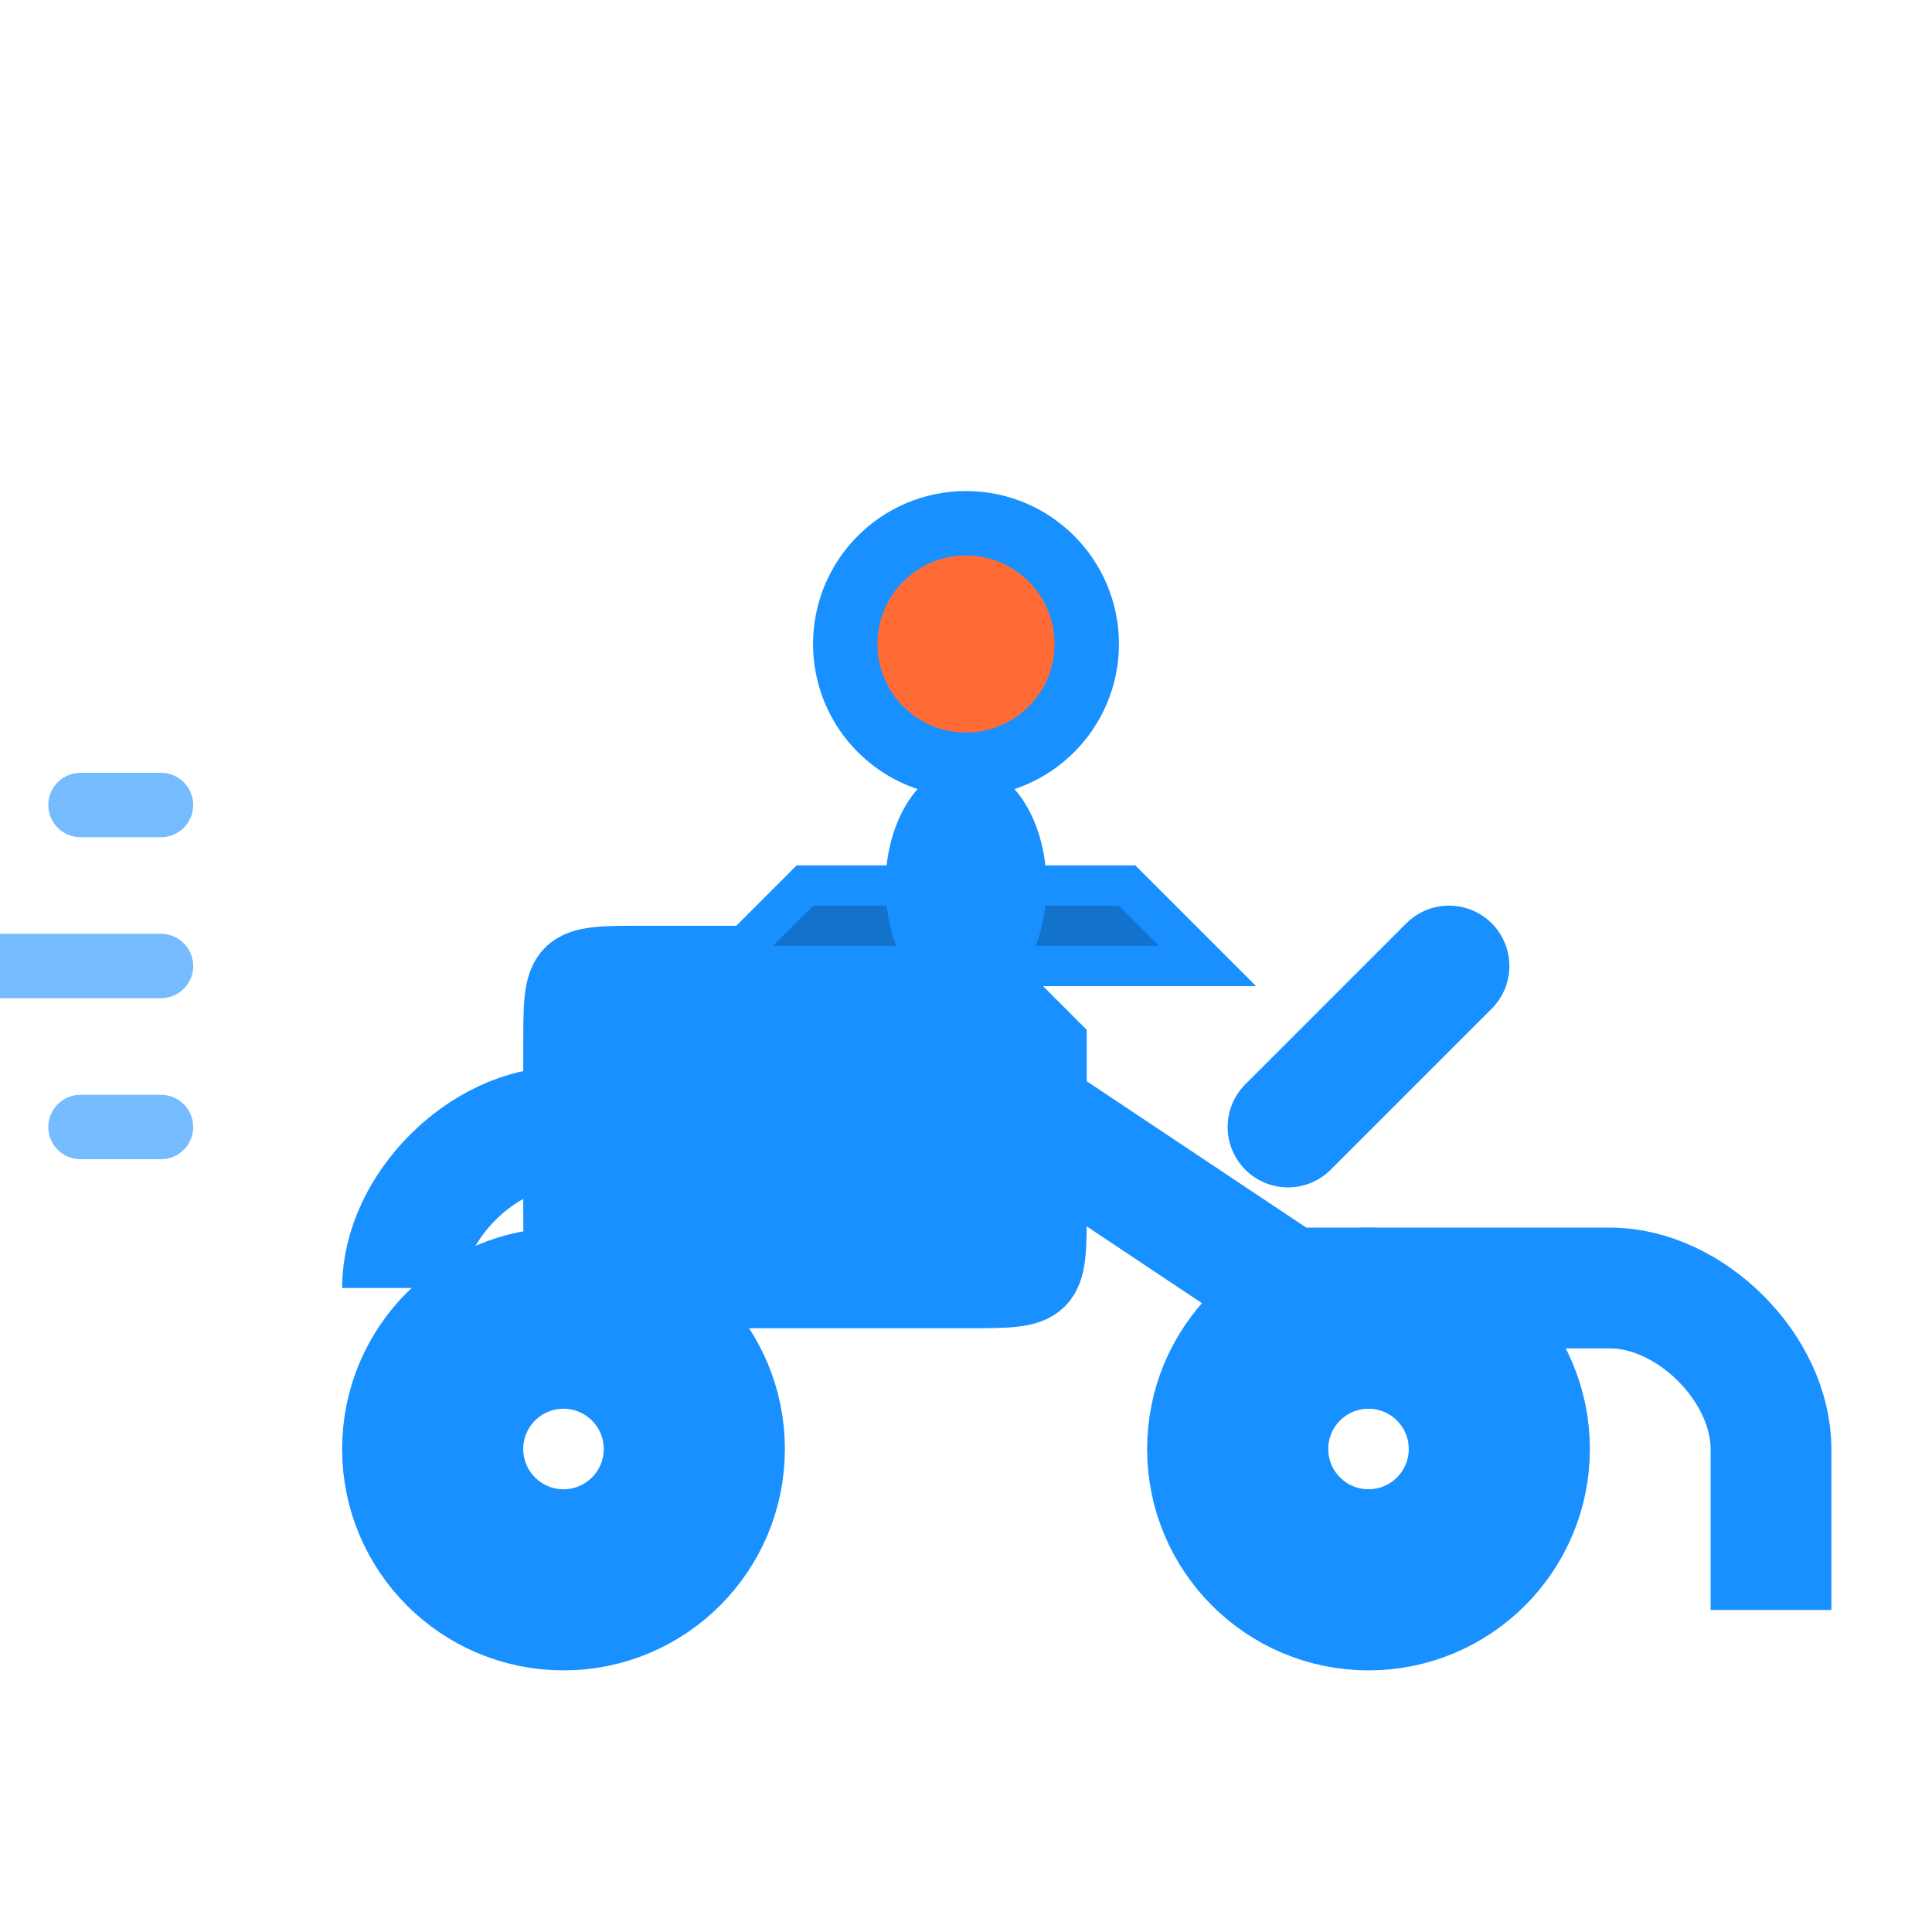
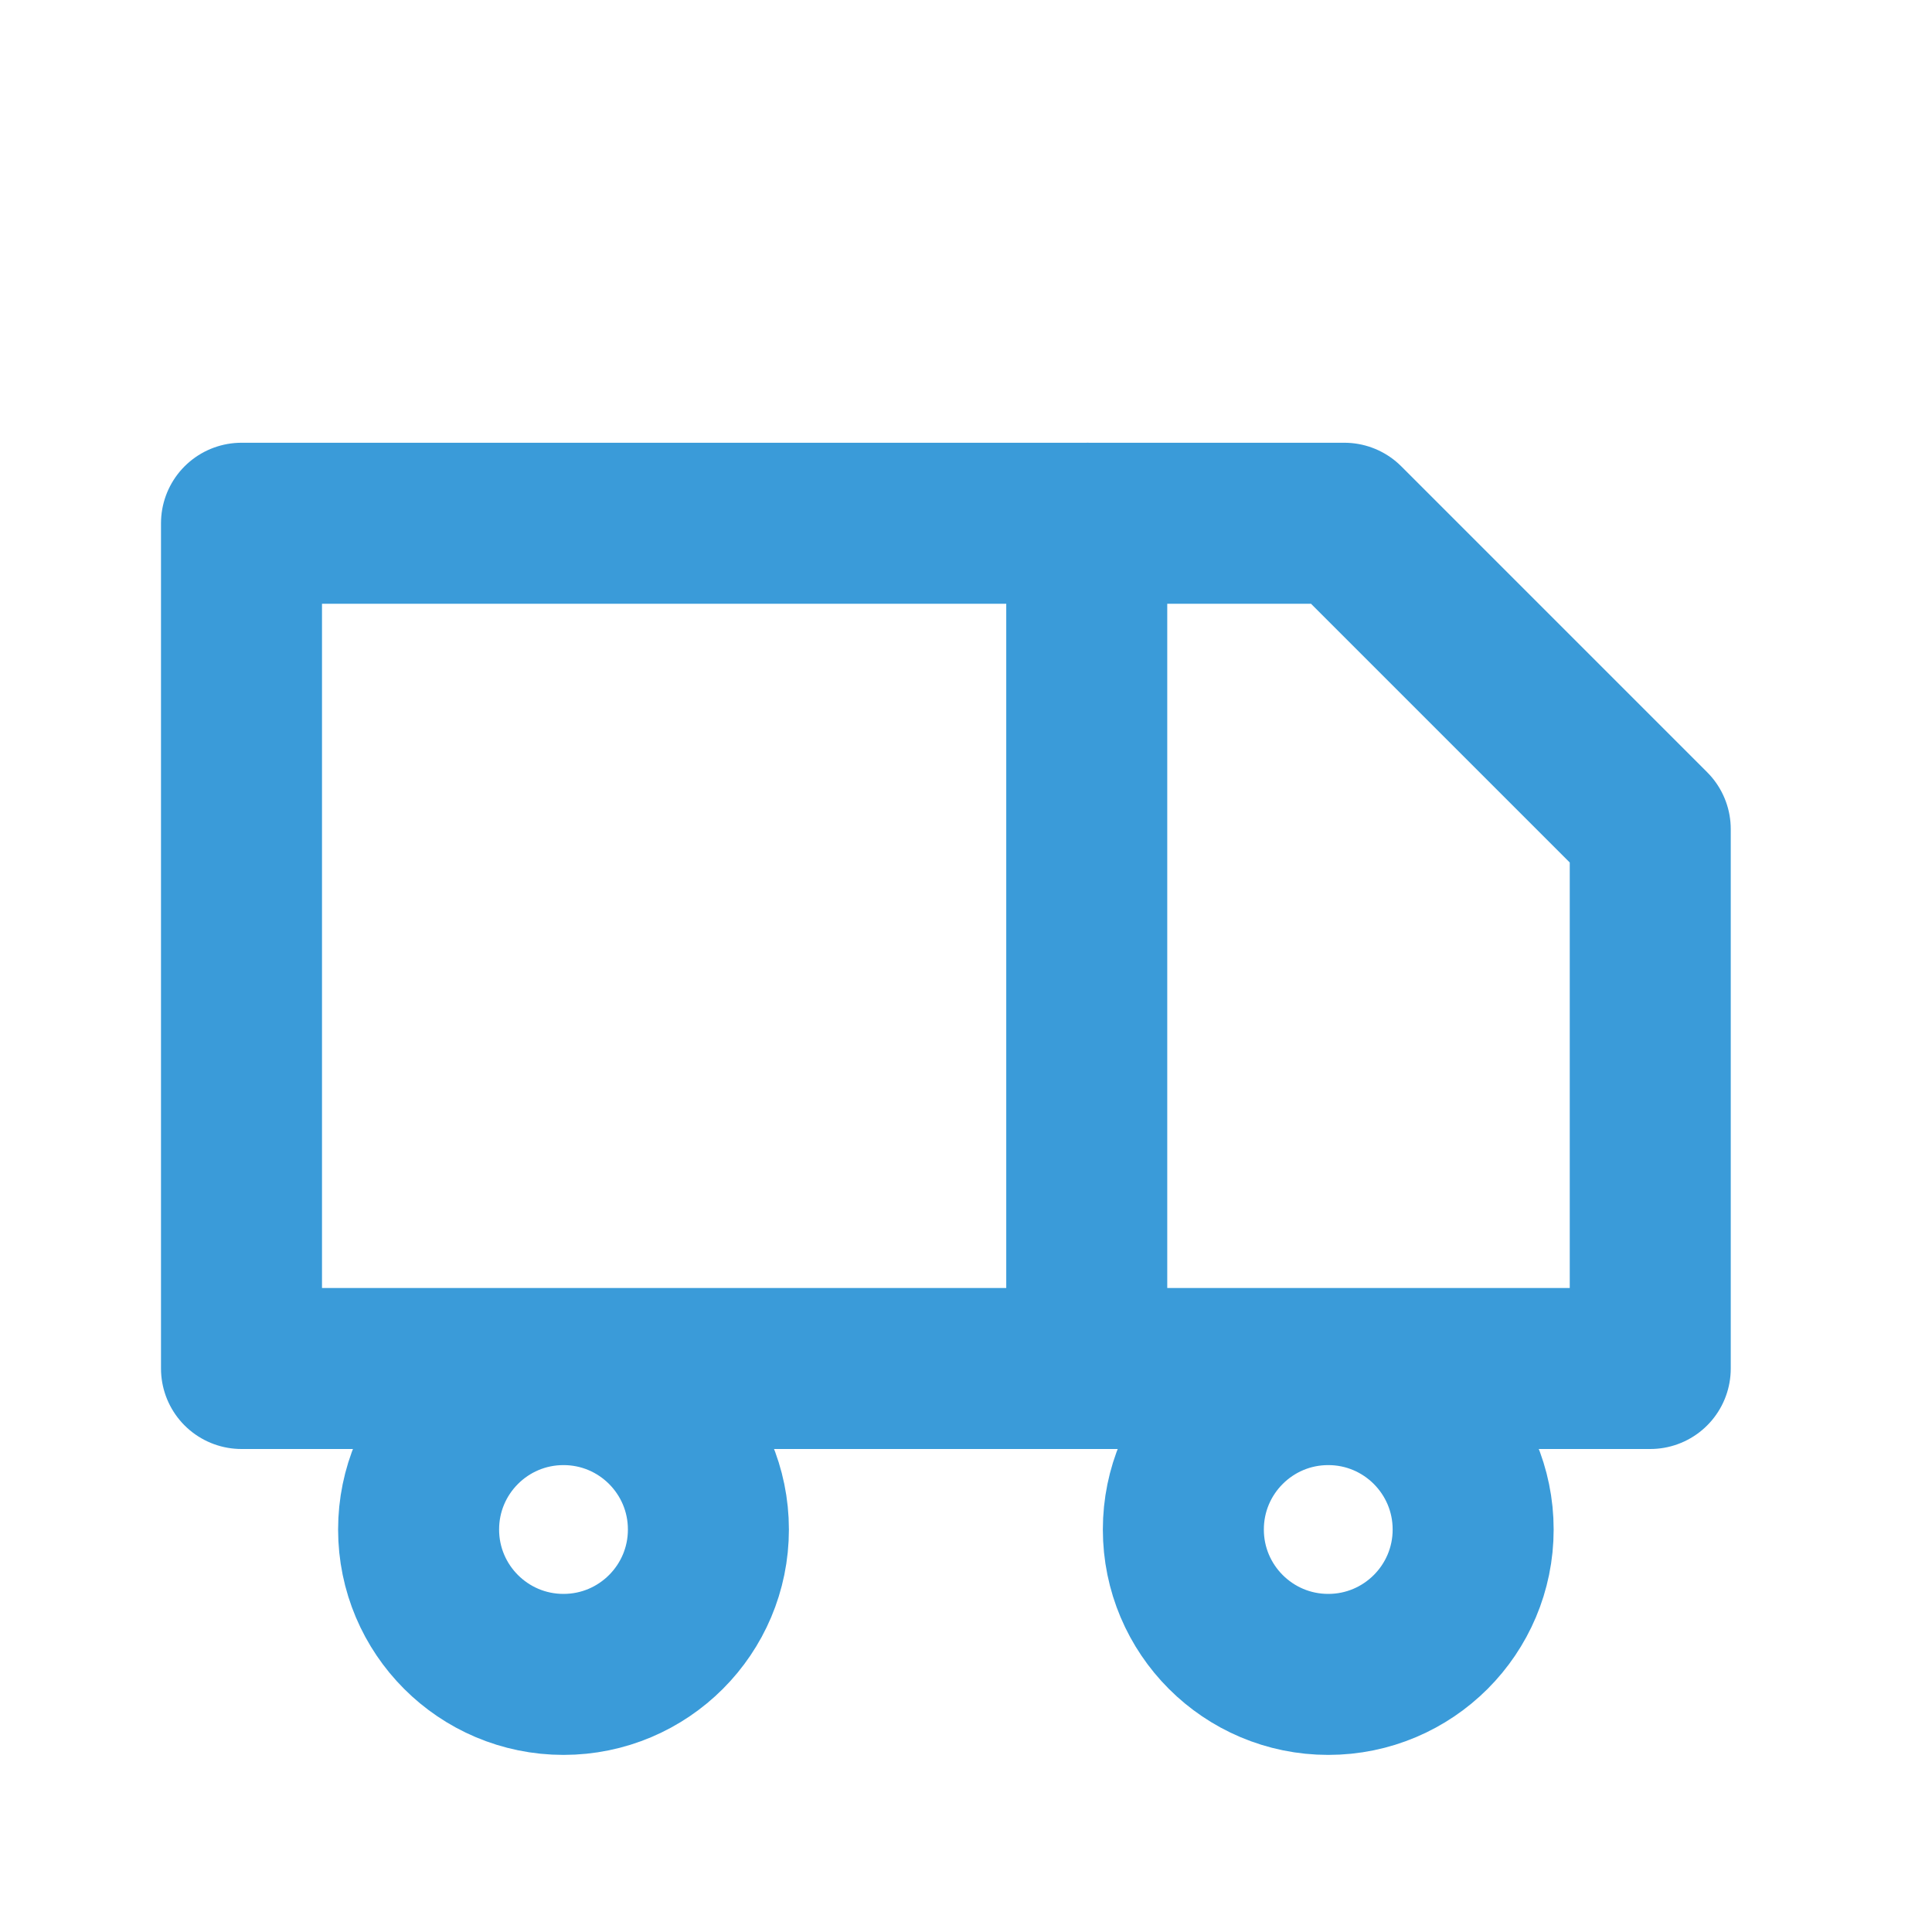
<svg xmlns="http://www.w3.org/2000/svg" width="24" height="24" viewBox="0 0 24 24" fill="none">
-   <circle cx="7" cy="18" r="2" fill="none" stroke="#1890ff" stroke-width="1.5" />
-   <circle cx="7" cy="18" r="1" fill="none" stroke="#1890ff" stroke-width="1" />
-   <circle cx="17" cy="18" r="2" fill="none" stroke="#1890ff" stroke-width="1.5" />
-   <circle cx="17" cy="18" r="1" fill="none" stroke="#1890ff" stroke-width="1" />
-   <path d="M5 16c0-1 1-2 2-2h6l3 2h4c1 0 2 1 2 2v2" fill="none" stroke="#1890ff" stroke-width="1.5" stroke-linejoin="round" />
-   <path d="M16 14l2-2" stroke="#1890ff" stroke-width="1.5" stroke-linecap="round" />
-   <path d="M7 13c0-1 0-1 1-1h4l1 1v2c0 1 0 1-1 1H8c-1 0-1 0-1-1z" fill="#1890ff" stroke="#1890ff" stroke-width="1" />
-   <path d="M10 11h4l1 1h-6z" fill="#1373cc" stroke="#1890ff" stroke-width="0.5" />
-   <circle cx="12" cy="8" r="1.5" fill="#FF6B35" stroke="#1890ff" stroke-width="0.8" />
-   <ellipse cx="12" cy="11" rx="1" ry="1.5" fill="#1890ff" />
-   <path d="M2 10L1 10M2 12L0 12M2 14L1 14" stroke="#1890ff" stroke-width="0.8" stroke-linecap="round" opacity="0.6" />
+   <path d="M3 6.5h10.5V17H3z" stroke="#3A9BD9" stroke-width="2" stroke-linejoin="round" />
+   <path d="M13.5 6.5h3.2l3.8 3.8V17h-7" stroke="#3A9BD9" stroke-width="2" stroke-linejoin="round" />
+   <circle cx="7" cy="19" r="1.8" stroke="#3A9BD9" stroke-width="2" />
+   <circle cx="16.5" cy="19" r="1.8" stroke="#3A9BD9" stroke-width="2" />
</svg>
